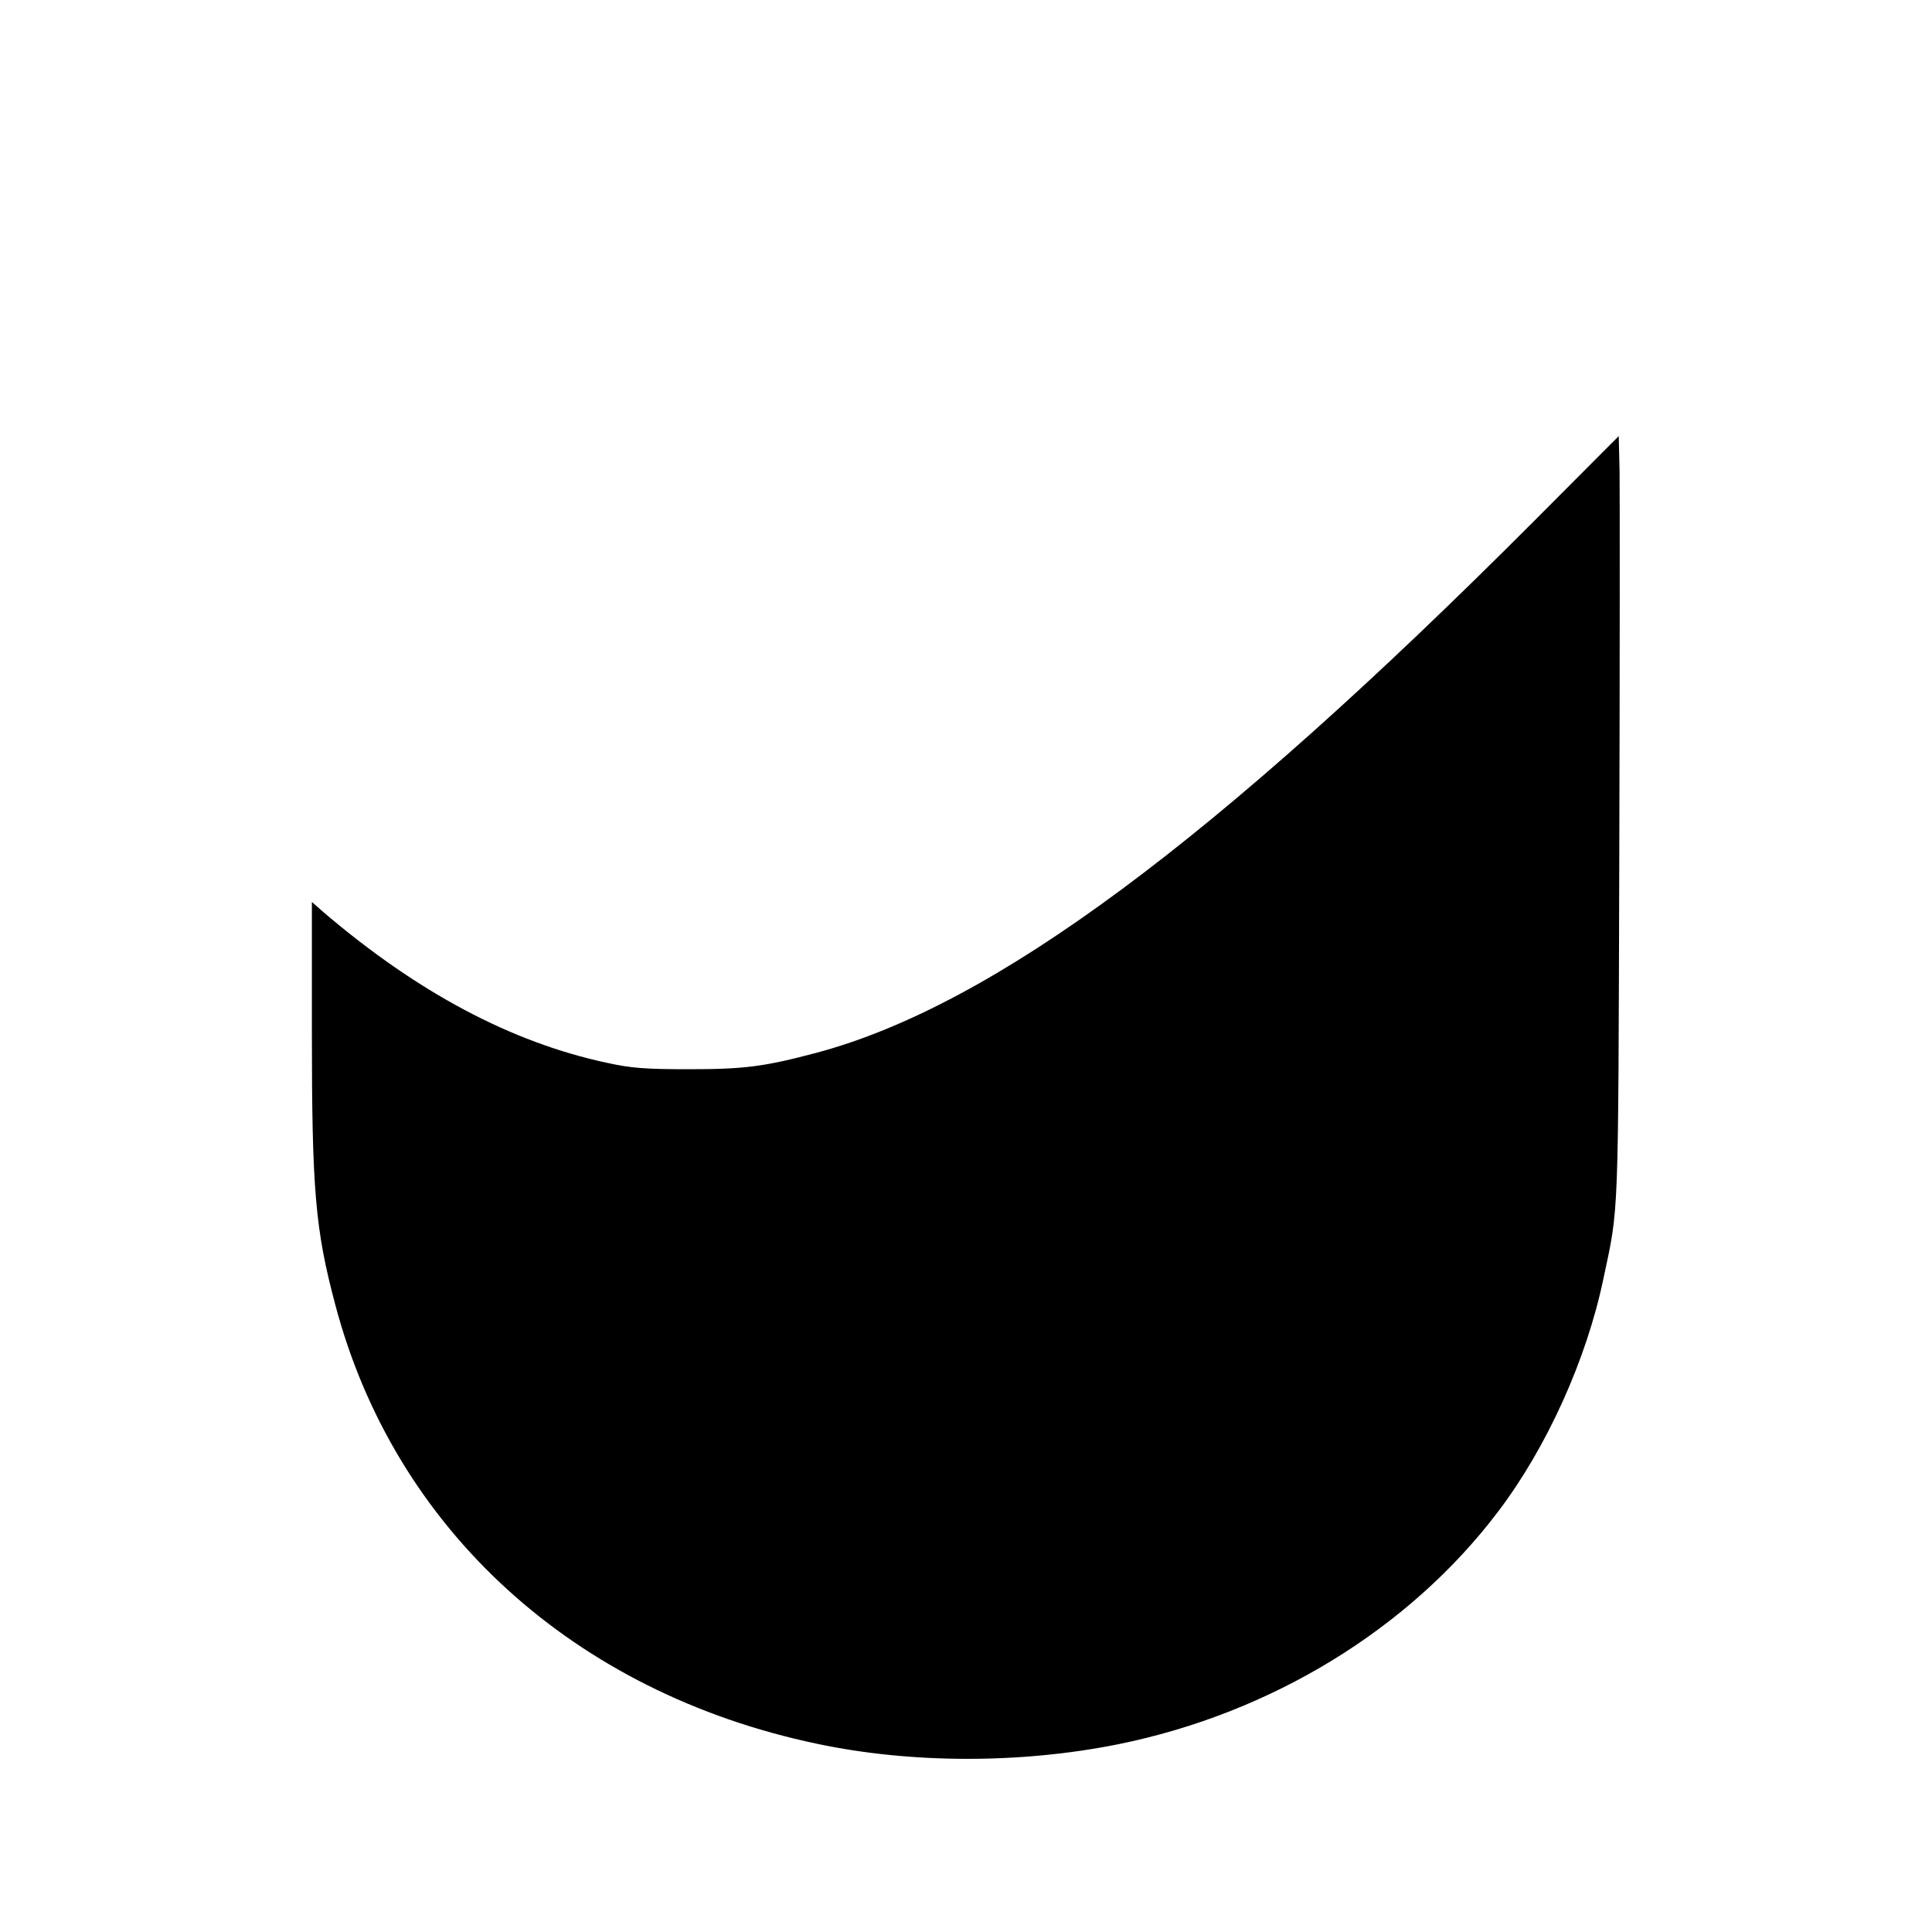
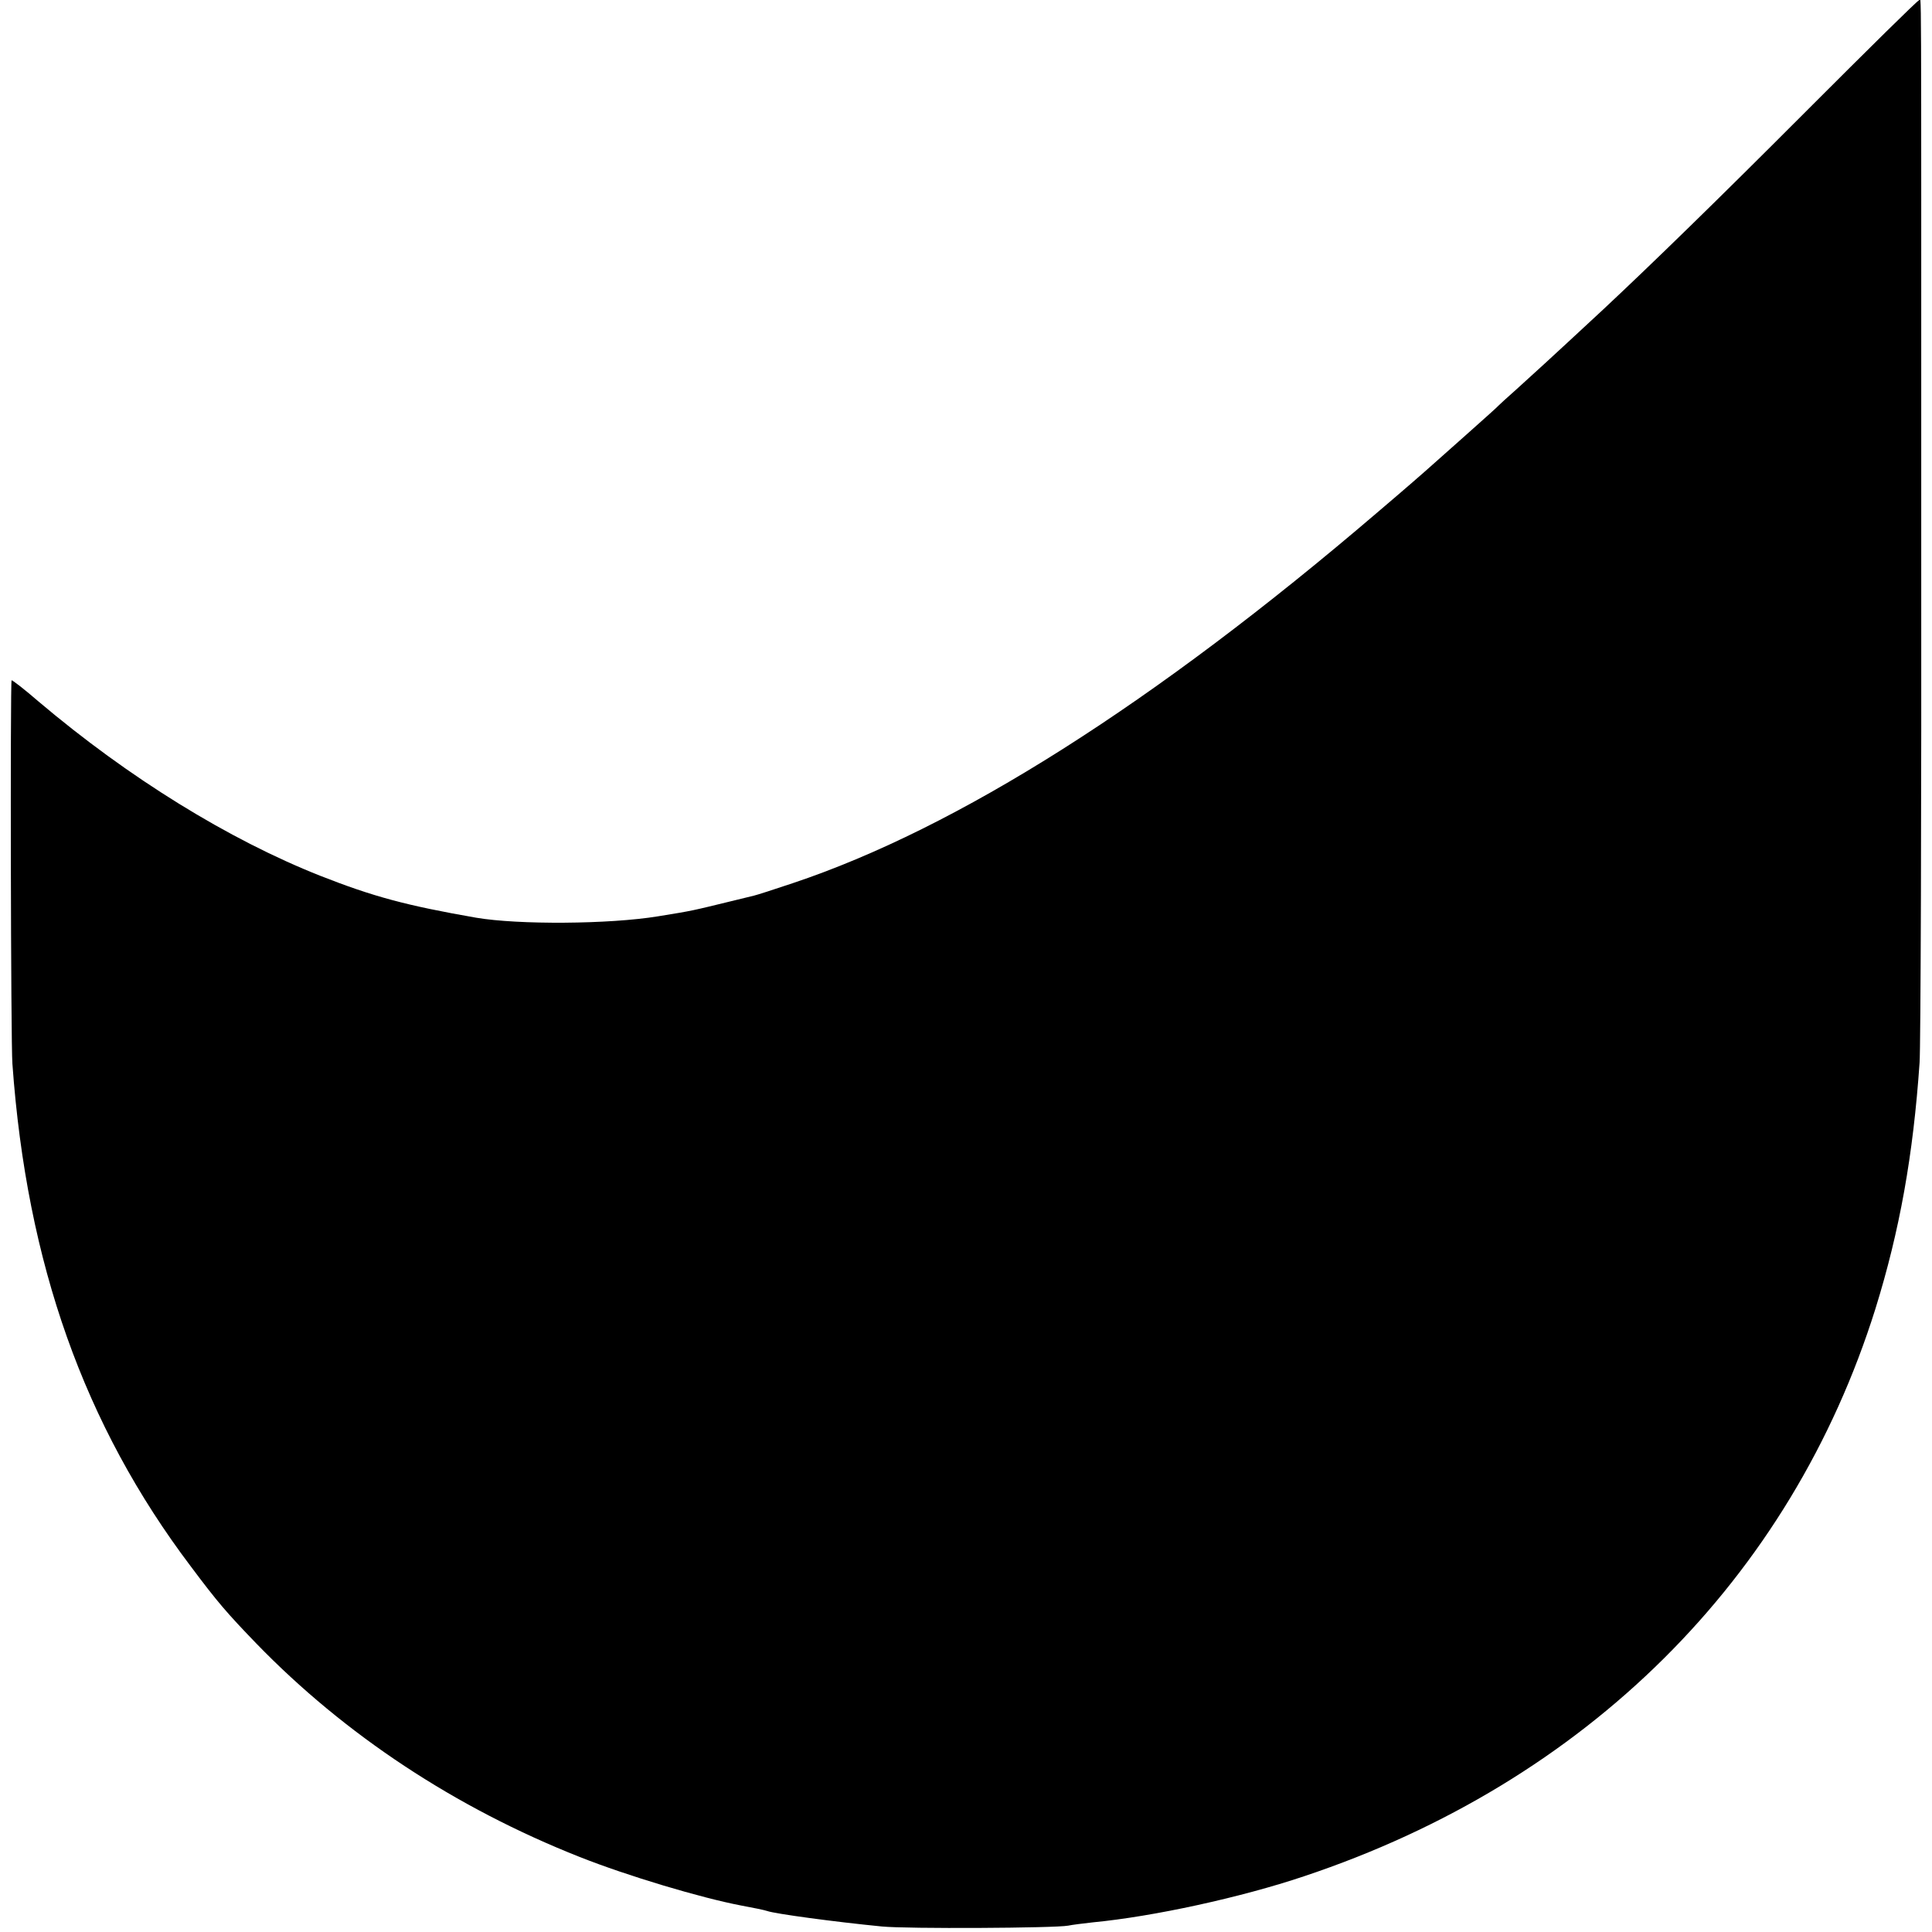
<svg xmlns="http://www.w3.org/2000/svg" version="1.0" width="700pt" height="700pt" viewBox="0 0 700 700" preserveAspectRatio="xMidYMid meet">
  <g transform="translate(0,700) scale(0.1,-0.1)" fill="#000000" stroke="none">
-     <path d="M5560 5114 c-1161 -1164 -1960 -1756 -2600 -1928 -192 -51 -263 -60 -465 -60 -158 0 -208 4 -295 23 -347 74 -687 255 -1028 546 l-42 37 0 -469 c0 -575 12 -717 85 -991 215 -813 864 -1405 1745 -1590 340 -72 736 -73 1090 -2 555 112 1055 417 1377 842 176 231 321 551 382 843 57 268 54 190 58 1545 2 690 2 1312 1 1383 l-3 127 -305 -306z" />
+     <path d="M6554 6607 c-331 -332 -575 -569 -745 -728 -197 -183 -263 -243 -314 -289 -33 -29 -62 -56 -65 -59 -3 -4 -50 -46 -105 -95 -55 -49 -116 -103 -135 -120 -30 -27 -93 -82 -200 -173 -810 -693 -1522 -1144 -2118 -1343 -68 -23 -131 -43 -140 -45 -9 -2 -46 -11 -82 -20 -144 -35 -136 -34 -266 -55 -177 -29 -506 -31 -659 -5 -252 44 -372 76 -565 152 -331 131 -694 355 -1020 631 -52 45 -96 79 -98 77 -5 -5 -3 -1318 3 -1390 52 -724 260 -1309 646 -1820 98 -131 131 -169 238 -280 321 -331 721 -595 1171 -773 174 -69 439 -148 585 -176 44 -8 87 -17 95 -20 28 -10 242 -39 415 -56 90 -9 628 -6 675 3 14 3 54 8 90 12 219 21 536 90 765 167 1022 341 1763 1077 2070 2056 88 283 137 557 160 892 4 52 7 920 6 1930 0 2122 1 1920 -8 1919 -5 0 -184 -177 -399 -392z" />
  </g>
</svg>
